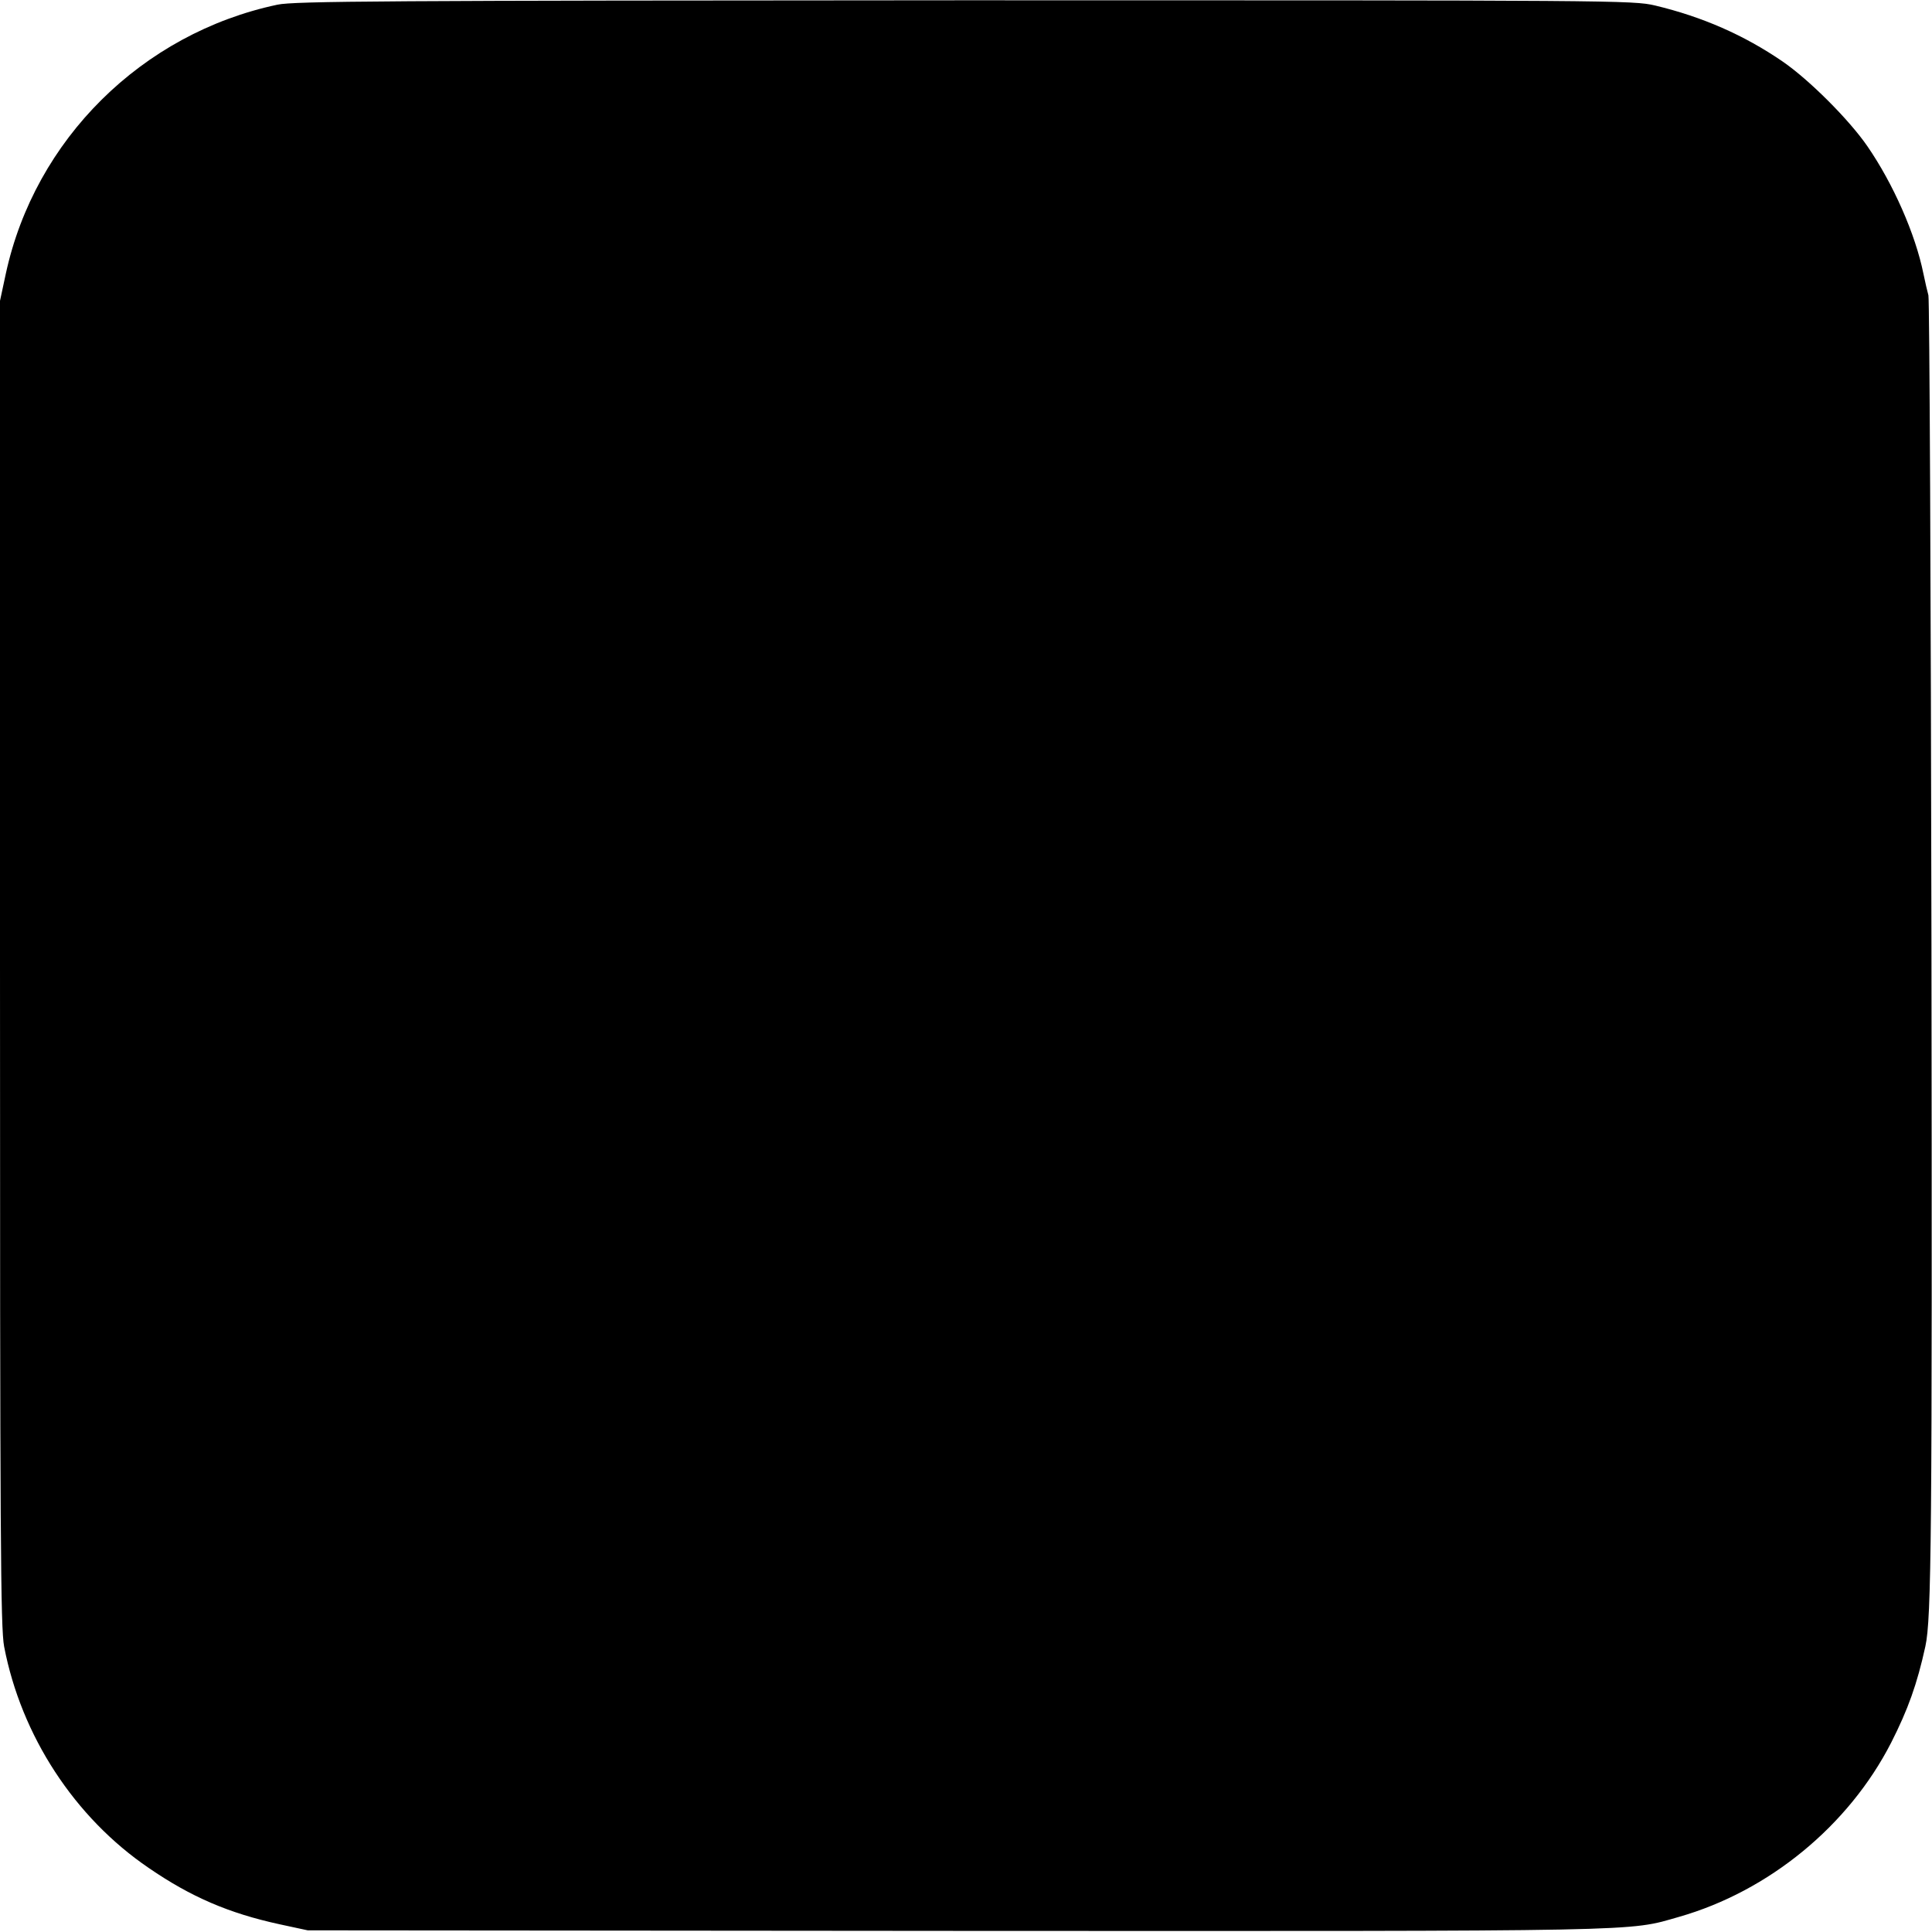
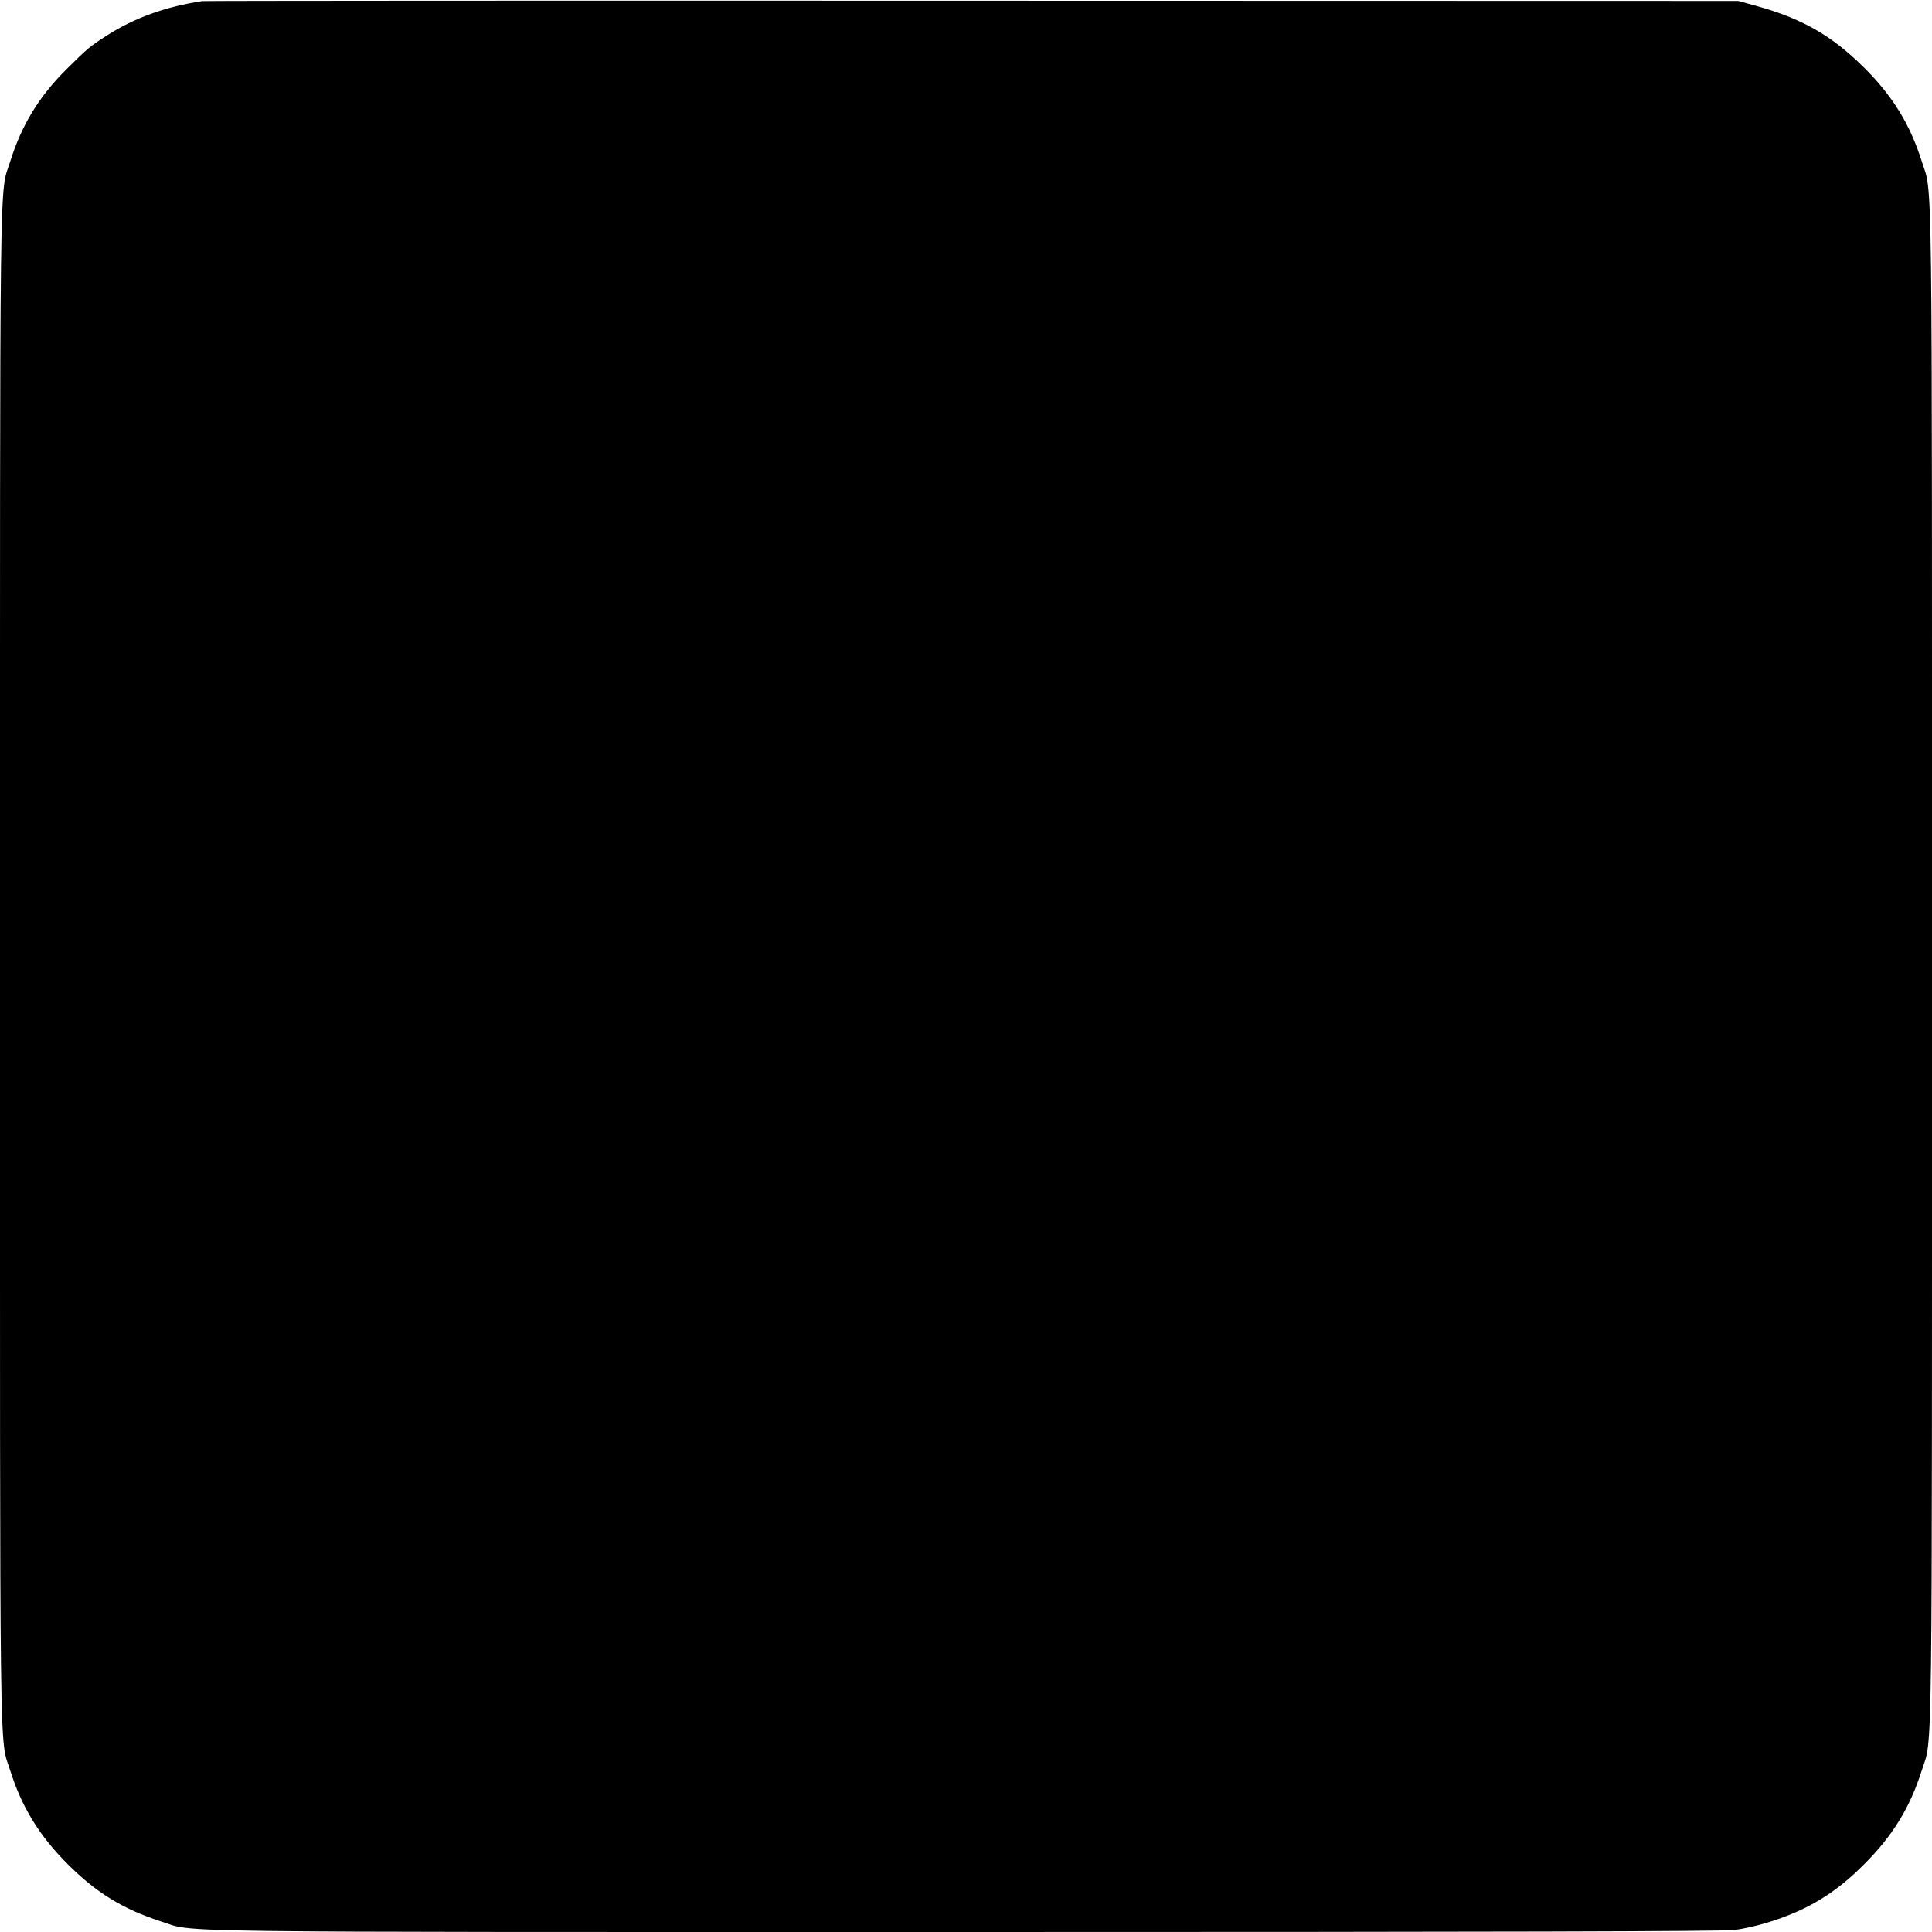
- <svg xmlns="http://www.w3.org/2000/svg" version="1.0" width="700pt" height="700pt" viewBox="0 0 700 700" preserveAspectRatio="xMidYMid meet">
-   <g transform="translate(0,700) scale(0.1,-0.1)" fill="#000000" stroke="none">
-     <path d="M1005 6983 c-491 -104 -879 -489 -984 -975 l-21 -98 0 -2399 c0 -2088 2 -2409 15 -2477 62 -323 255 -619 524 -802 153 -105 290 -164 474 -204 l102 -22 2350 -2 c2532 -1 2430 -3 2619 51 325 93 614 330 768 631 61 120 94 212 124 349 22 102 25 390 22 2545 -2 1279 -7 2336 -11 2350 -4 14 -12 49 -18 78 -29 144 -110 327 -203 462 -66 96 -211 241 -307 307 -140 96 -291 162 -462 203 -80 19 -146 19 -2502 19 -2106 -1 -2429 -3 -2490 -16z" />
+ <svg xmlns="http://www.w3.org/2000/svg" version="1.0" width="1052pt" height="1052pt" viewBox="0 0 1052 1052" preserveAspectRatio="xMidYMid meet">
+   <g transform="translate(0,1052) scale(0.1,-0.1)" fill="#000000" stroke="none">
+     <path d="M1100 10514 c-202 -31 -370 -92 -521 -189 -91 -59 -101 -67 -215 -180 -150 -148 -246 -305 -308 -503 -60 -191 -56 124 -56 -4382 0 -4506 -4 -4191 56 -4382 63 -199 158 -354 313 -509 155 -155 300 -244 506 -311 195 -62 -122 -58 4382 -58 2872 0 4135 3 4189 11 101 14 229 51 335 98 135 59 252 141 370 260 155 155 249 308 313 510 60 190 56 -123 56 4381 0 4506 4 4191 -56 4382 -63 200 -158 355 -313 509 -179 178 -342 271 -606 342 l-80 22 -4170 1 c-2293 1 -4181 0 -4195 -2z" />
  </g>
</svg>
